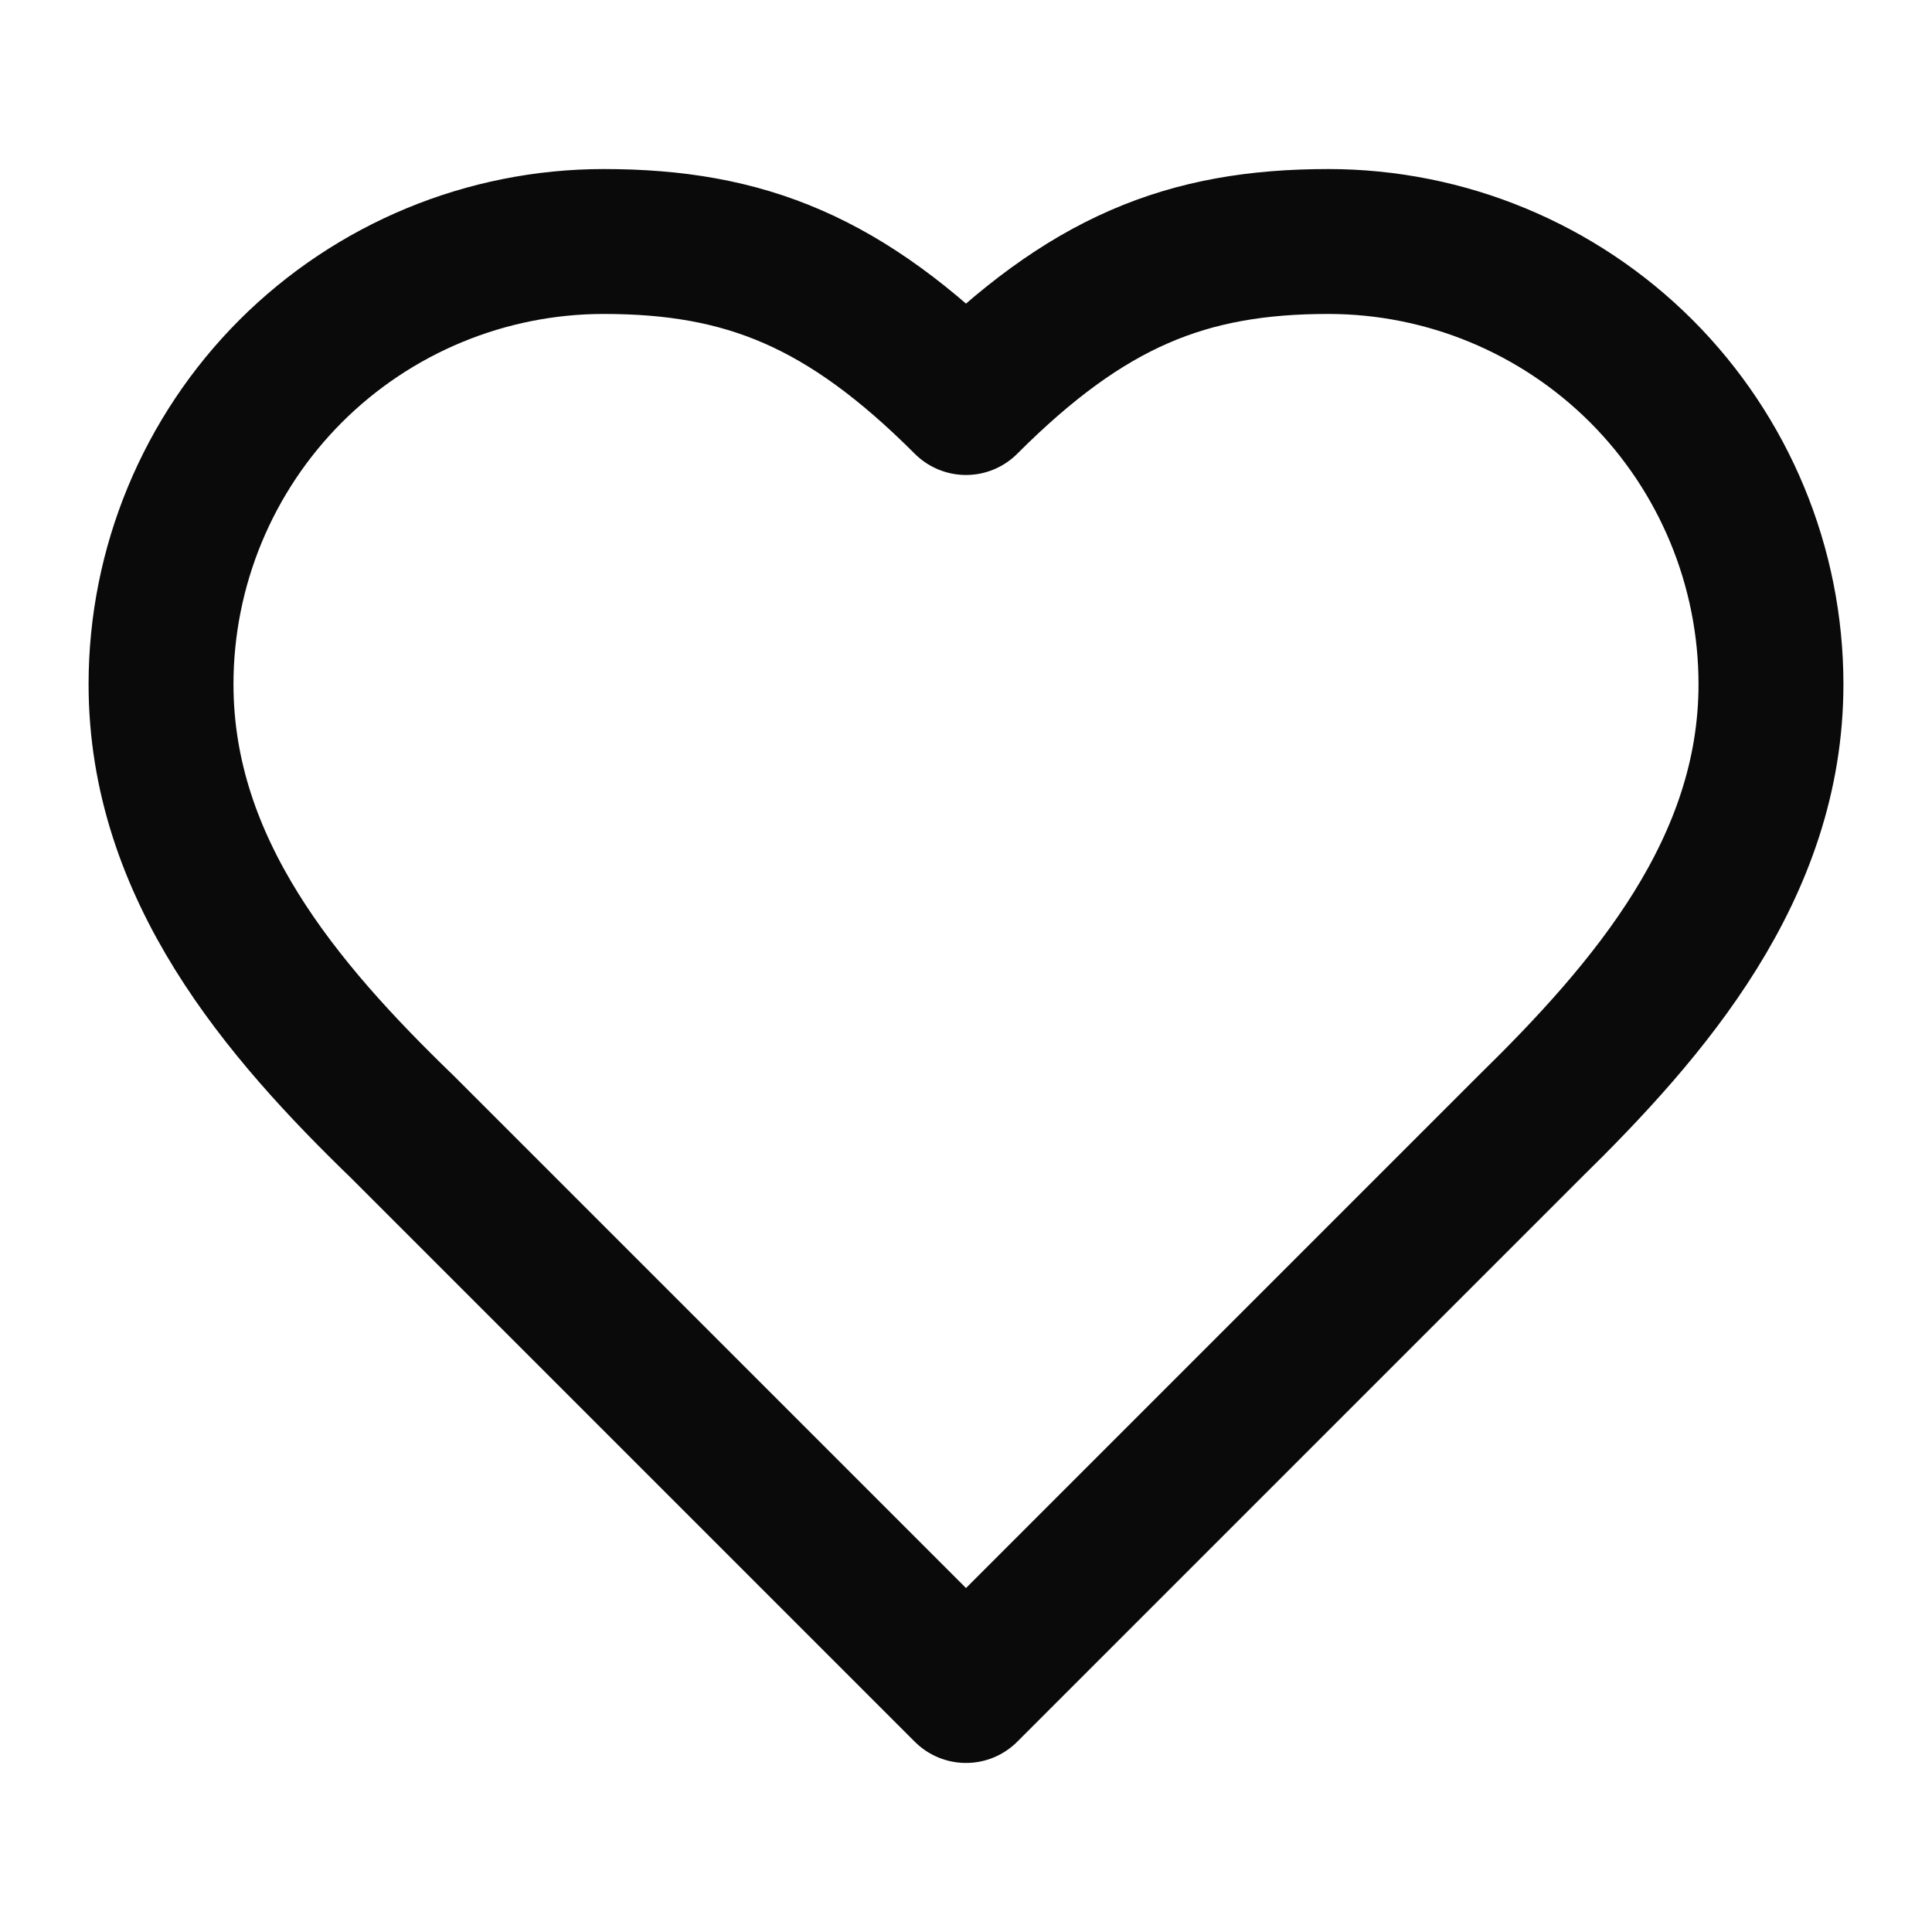
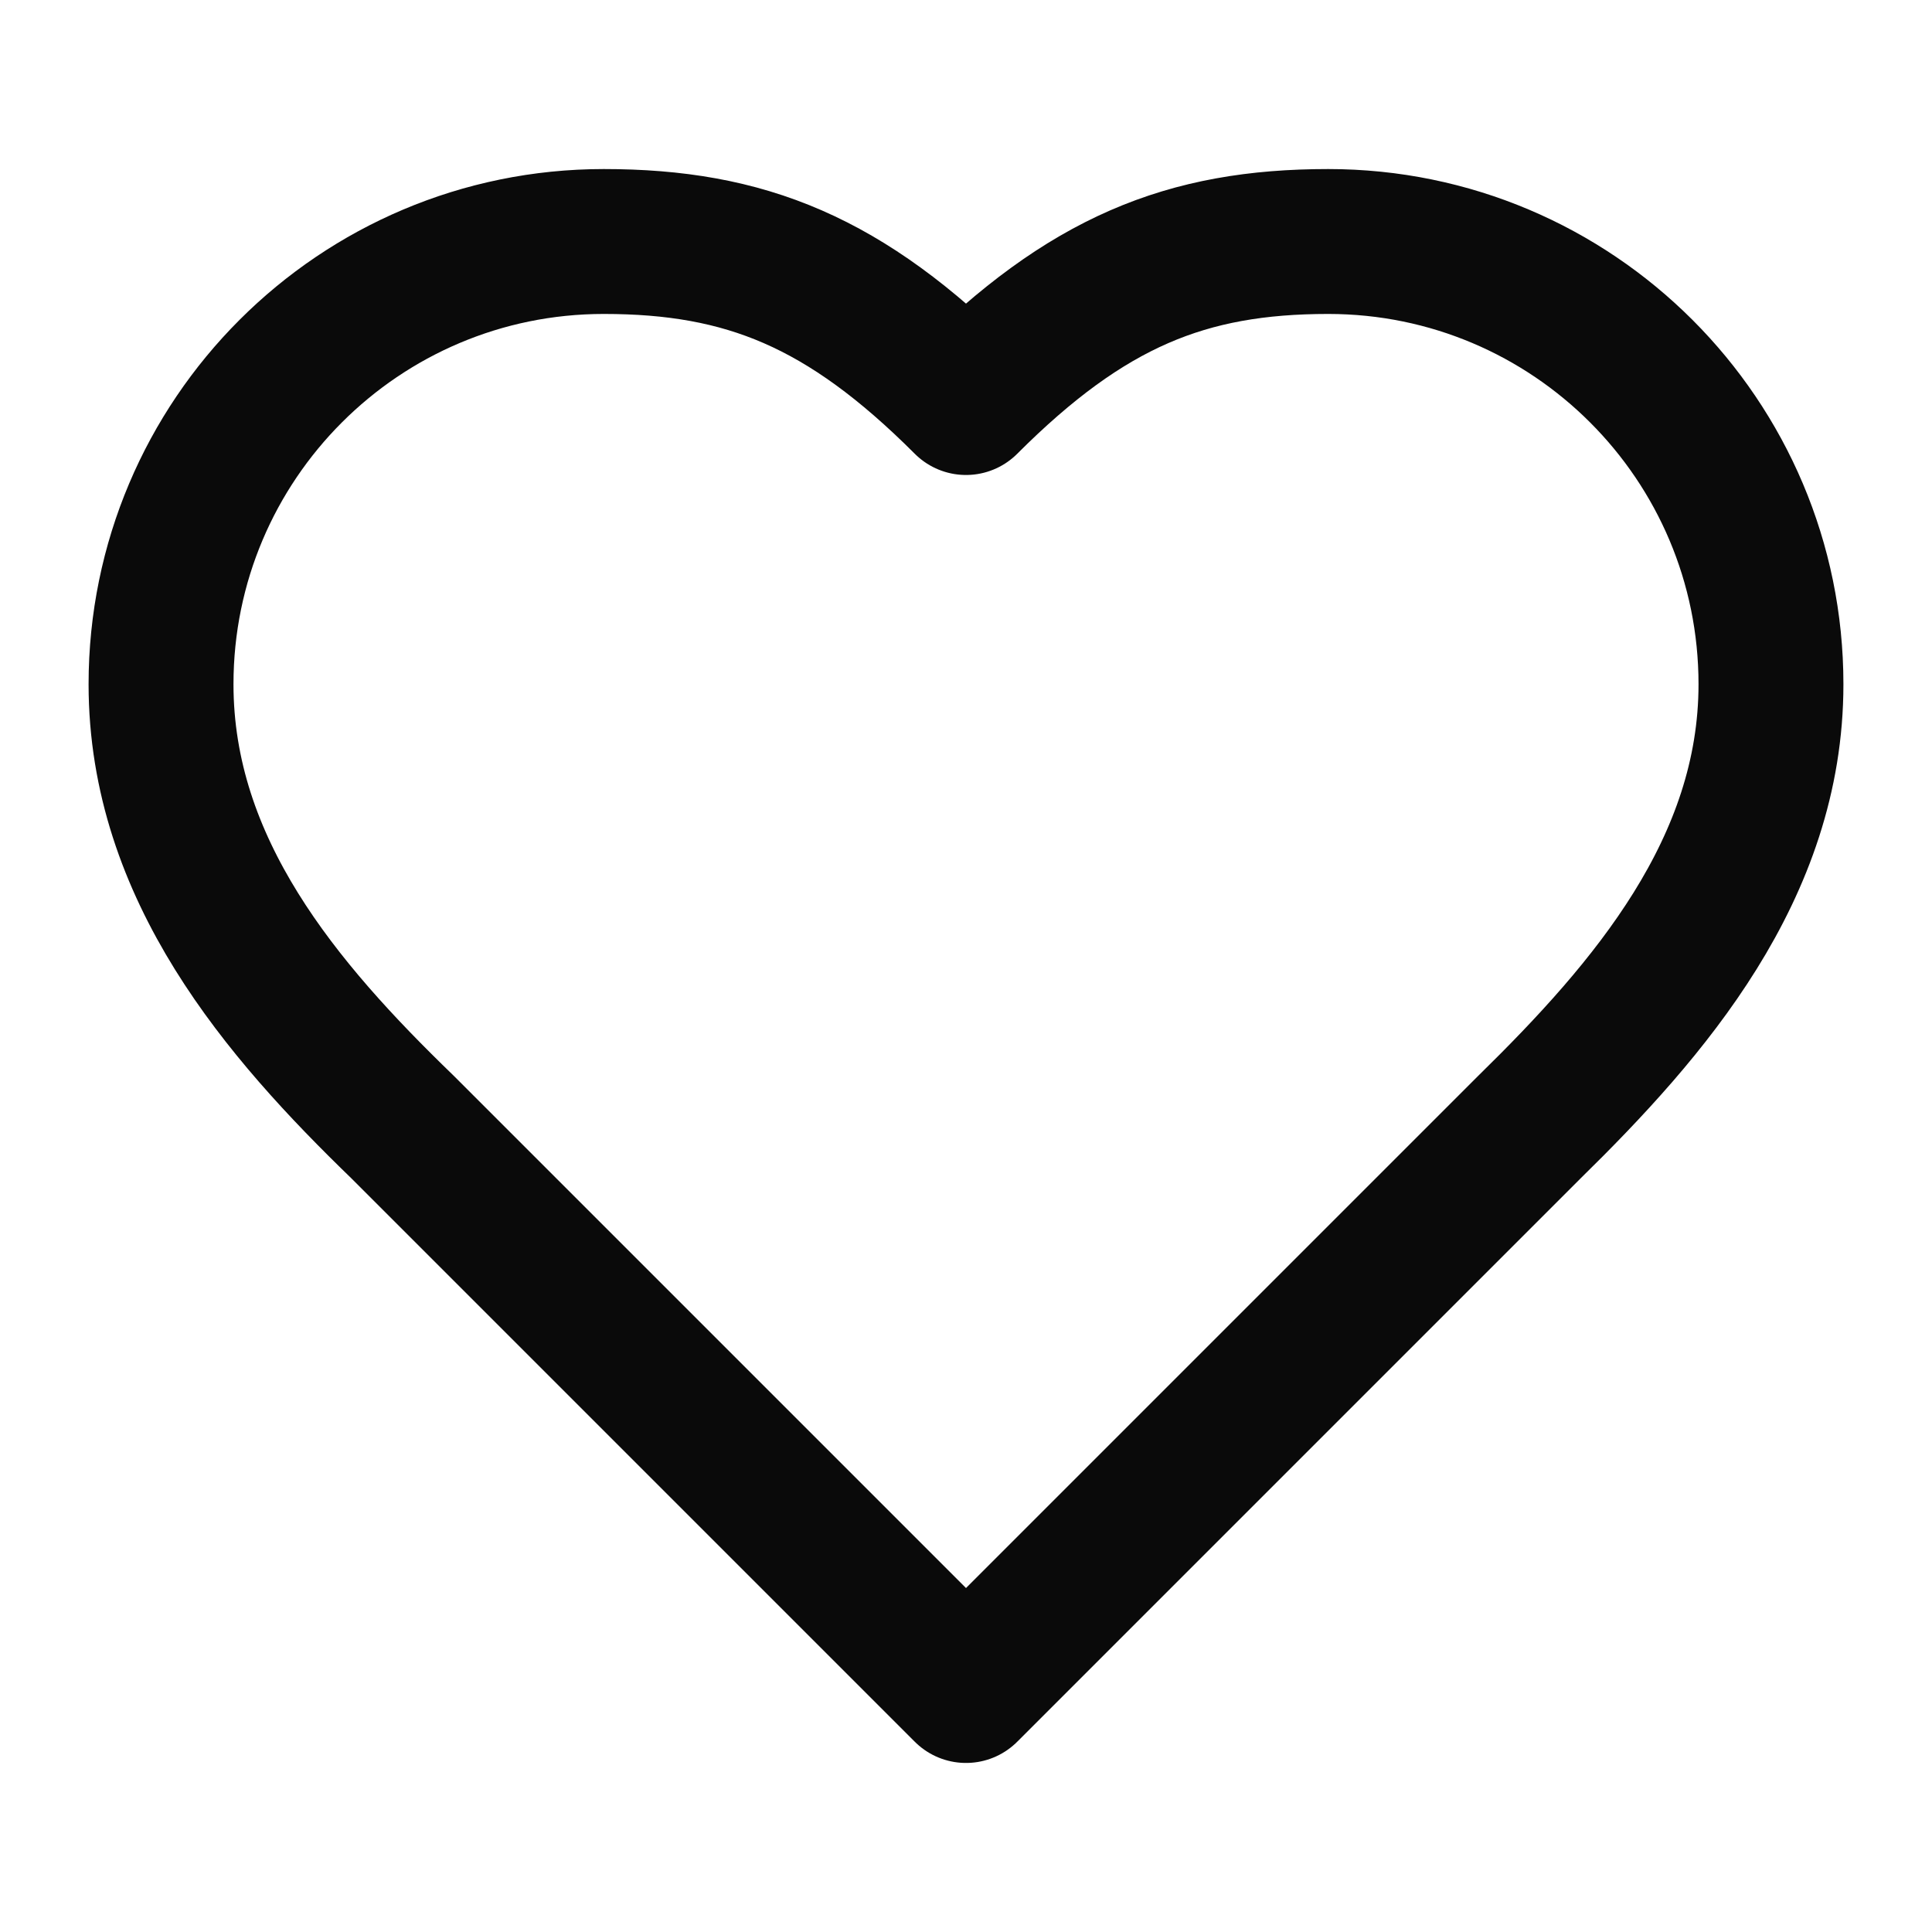
- <svg xmlns="http://www.w3.org/2000/svg" preserveAspectRatio="none" overflow="visible" style="display: block;" width="20" height="20" viewBox="0 0 20 20" fill="none">
-   <g id="Icon">
-     <path id="Vector" d="M15.833 11.667C17.075 10.45 18.333 8.992 18.333 7.083C18.333 5.868 17.85 4.702 16.991 3.842C16.131 2.983 14.966 2.5 13.75 2.5C12.283 2.5 11.25 2.917 10 4.167C8.75 2.917 7.717 2.5 6.25 2.5C5.034 2.5 3.869 2.983 3.009 3.842C2.15 4.702 1.667 5.868 1.667 7.083C1.667 9 2.917 10.458 4.167 11.667L10 17.5L15.833 11.667Z" stroke="#0A0A0A" stroke-width="1.5" stroke-linecap="round" stroke-linejoin="round" />
-   </g>
+ <svg xmlns="http://www.w3.org/2000/svg" width="20" height="20" fill="none" overflow="visible" preserveAspectRatio="none" style="display:block" viewBox="0 0 20 20">
+   <path stroke="#0a0a0a" stroke-linecap="round" stroke-linejoin="round" stroke-width="1.5" d="M15.833 11.667c1.242-1.217 2.5-2.675 2.5-4.584A4.583 4.583 0 0 0 13.75 2.5c-1.467 0-2.5.417-3.75 1.667C8.75 2.917 7.717 2.5 6.25 2.5a4.583 4.583 0 0 0-4.583 4.583c0 1.917 1.25 3.375 2.5 4.584L10 17.5z" />
</svg>
